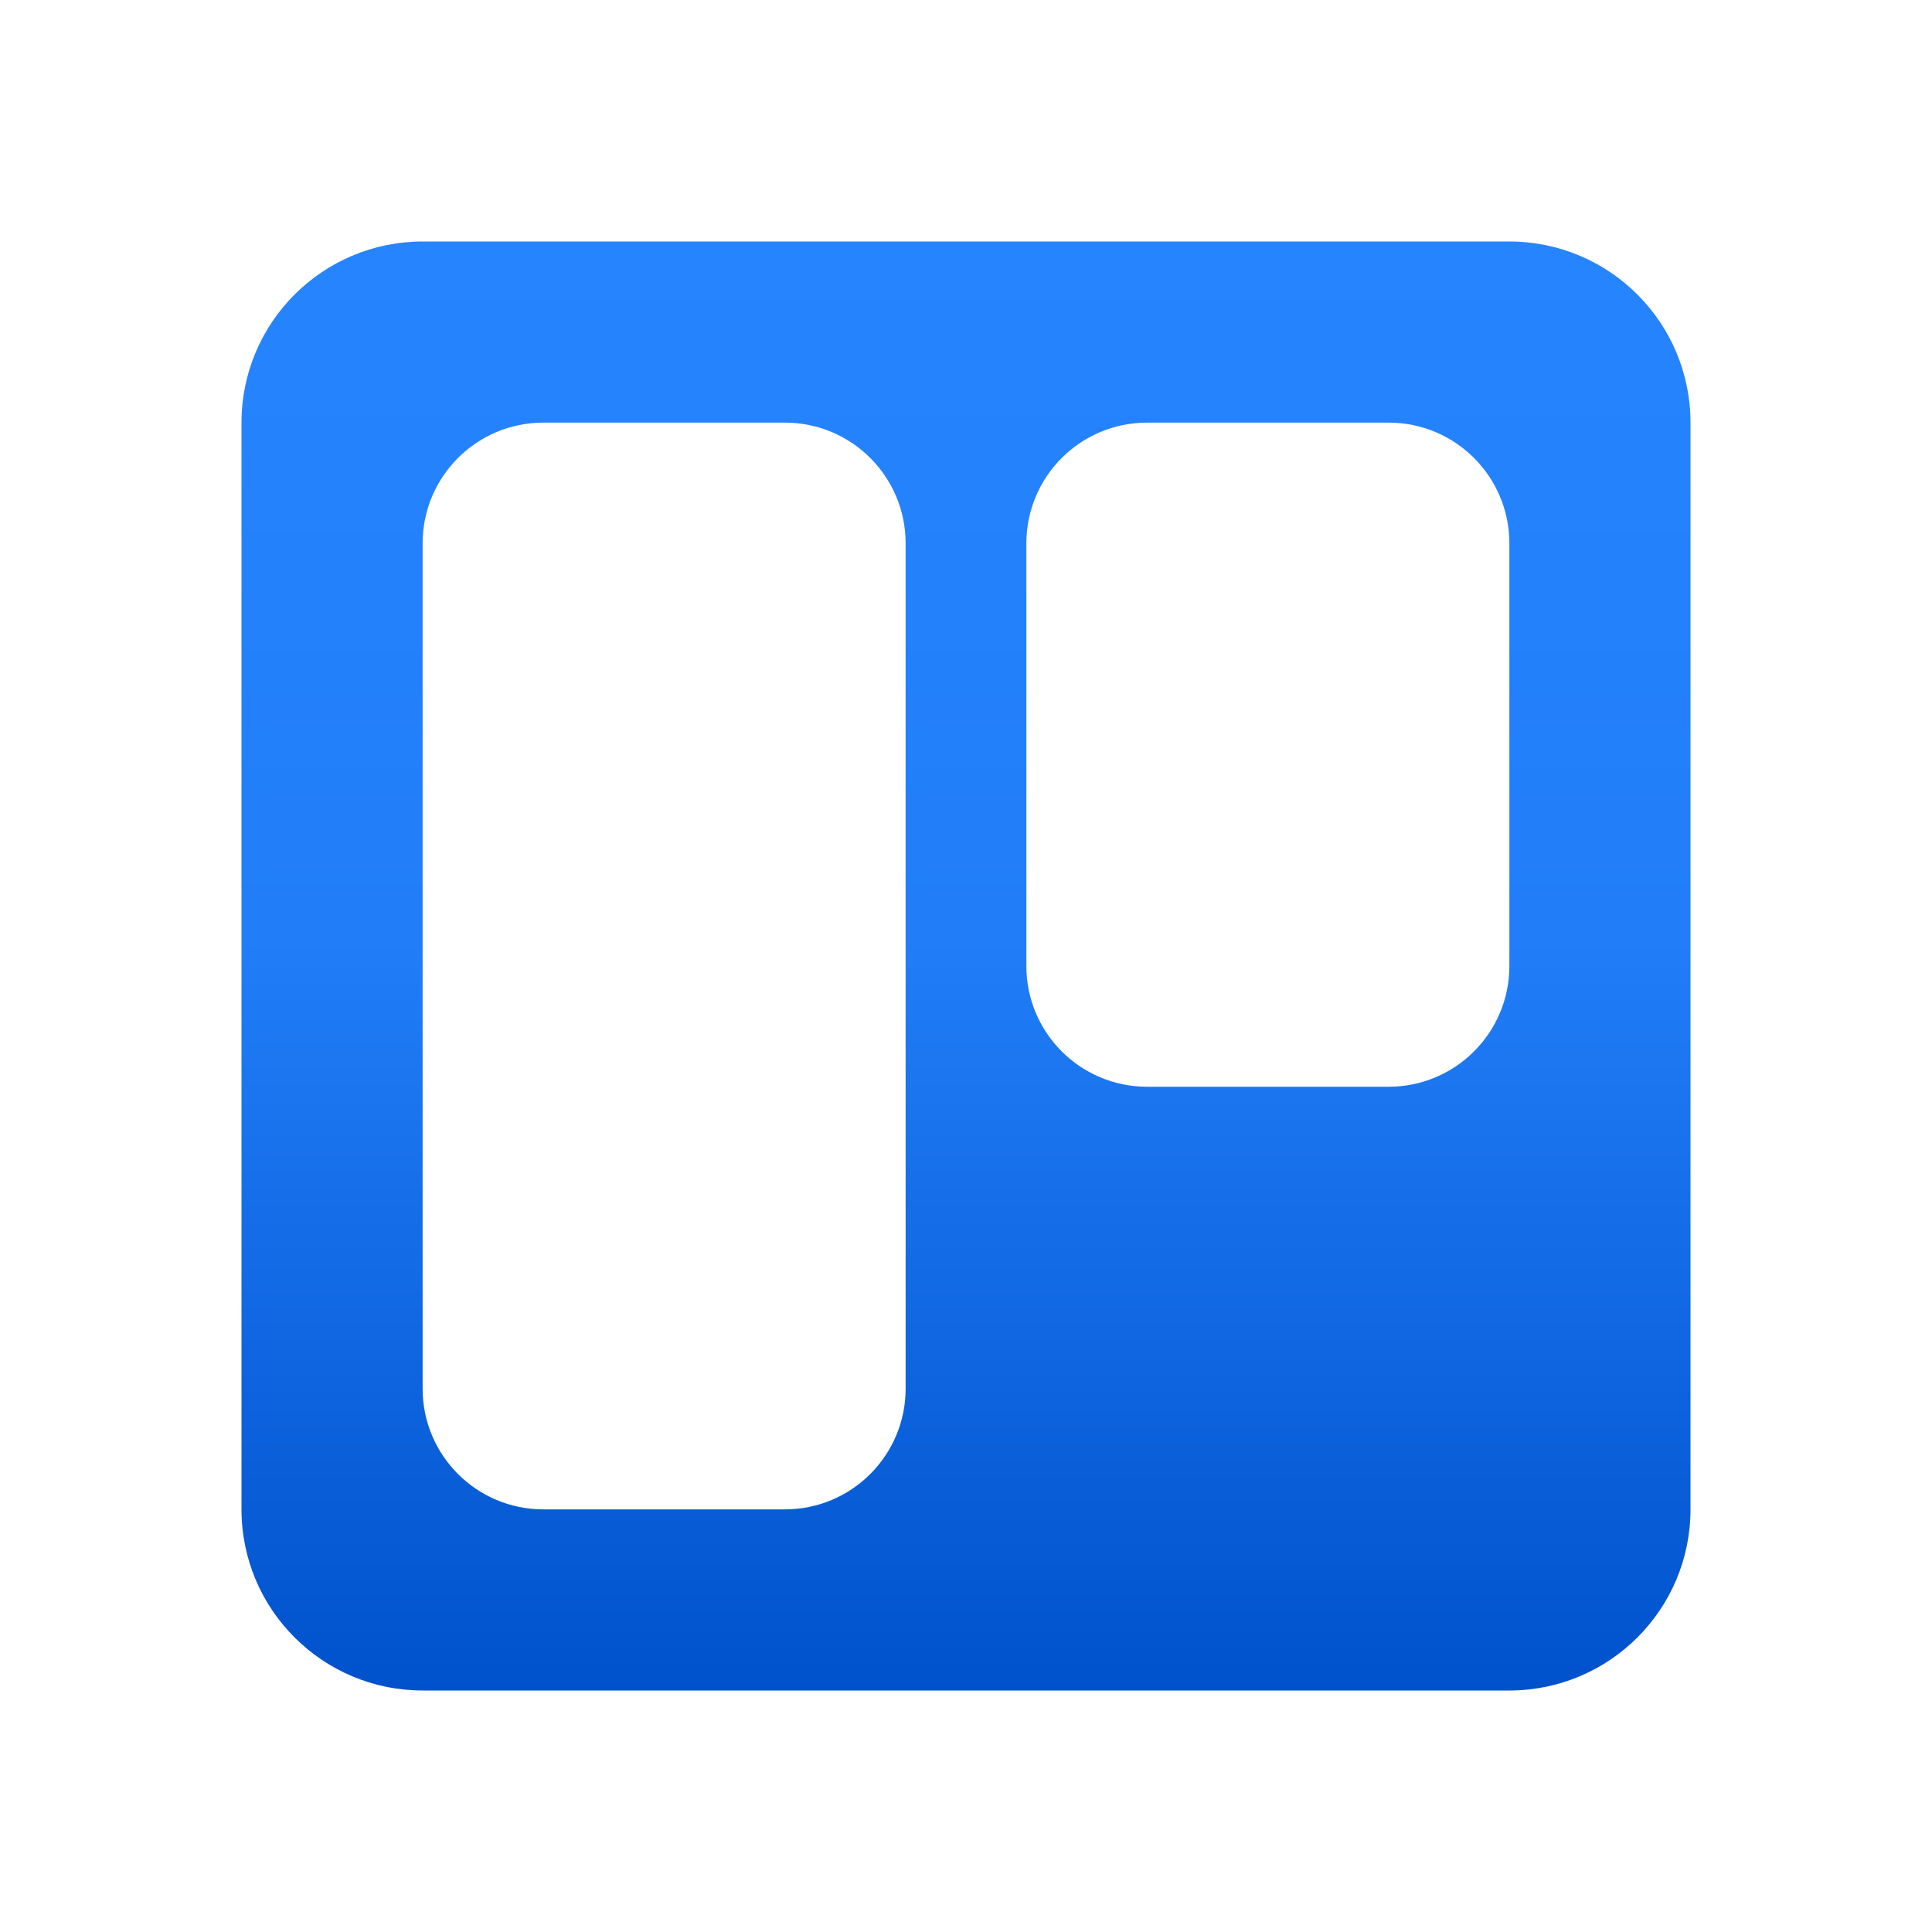
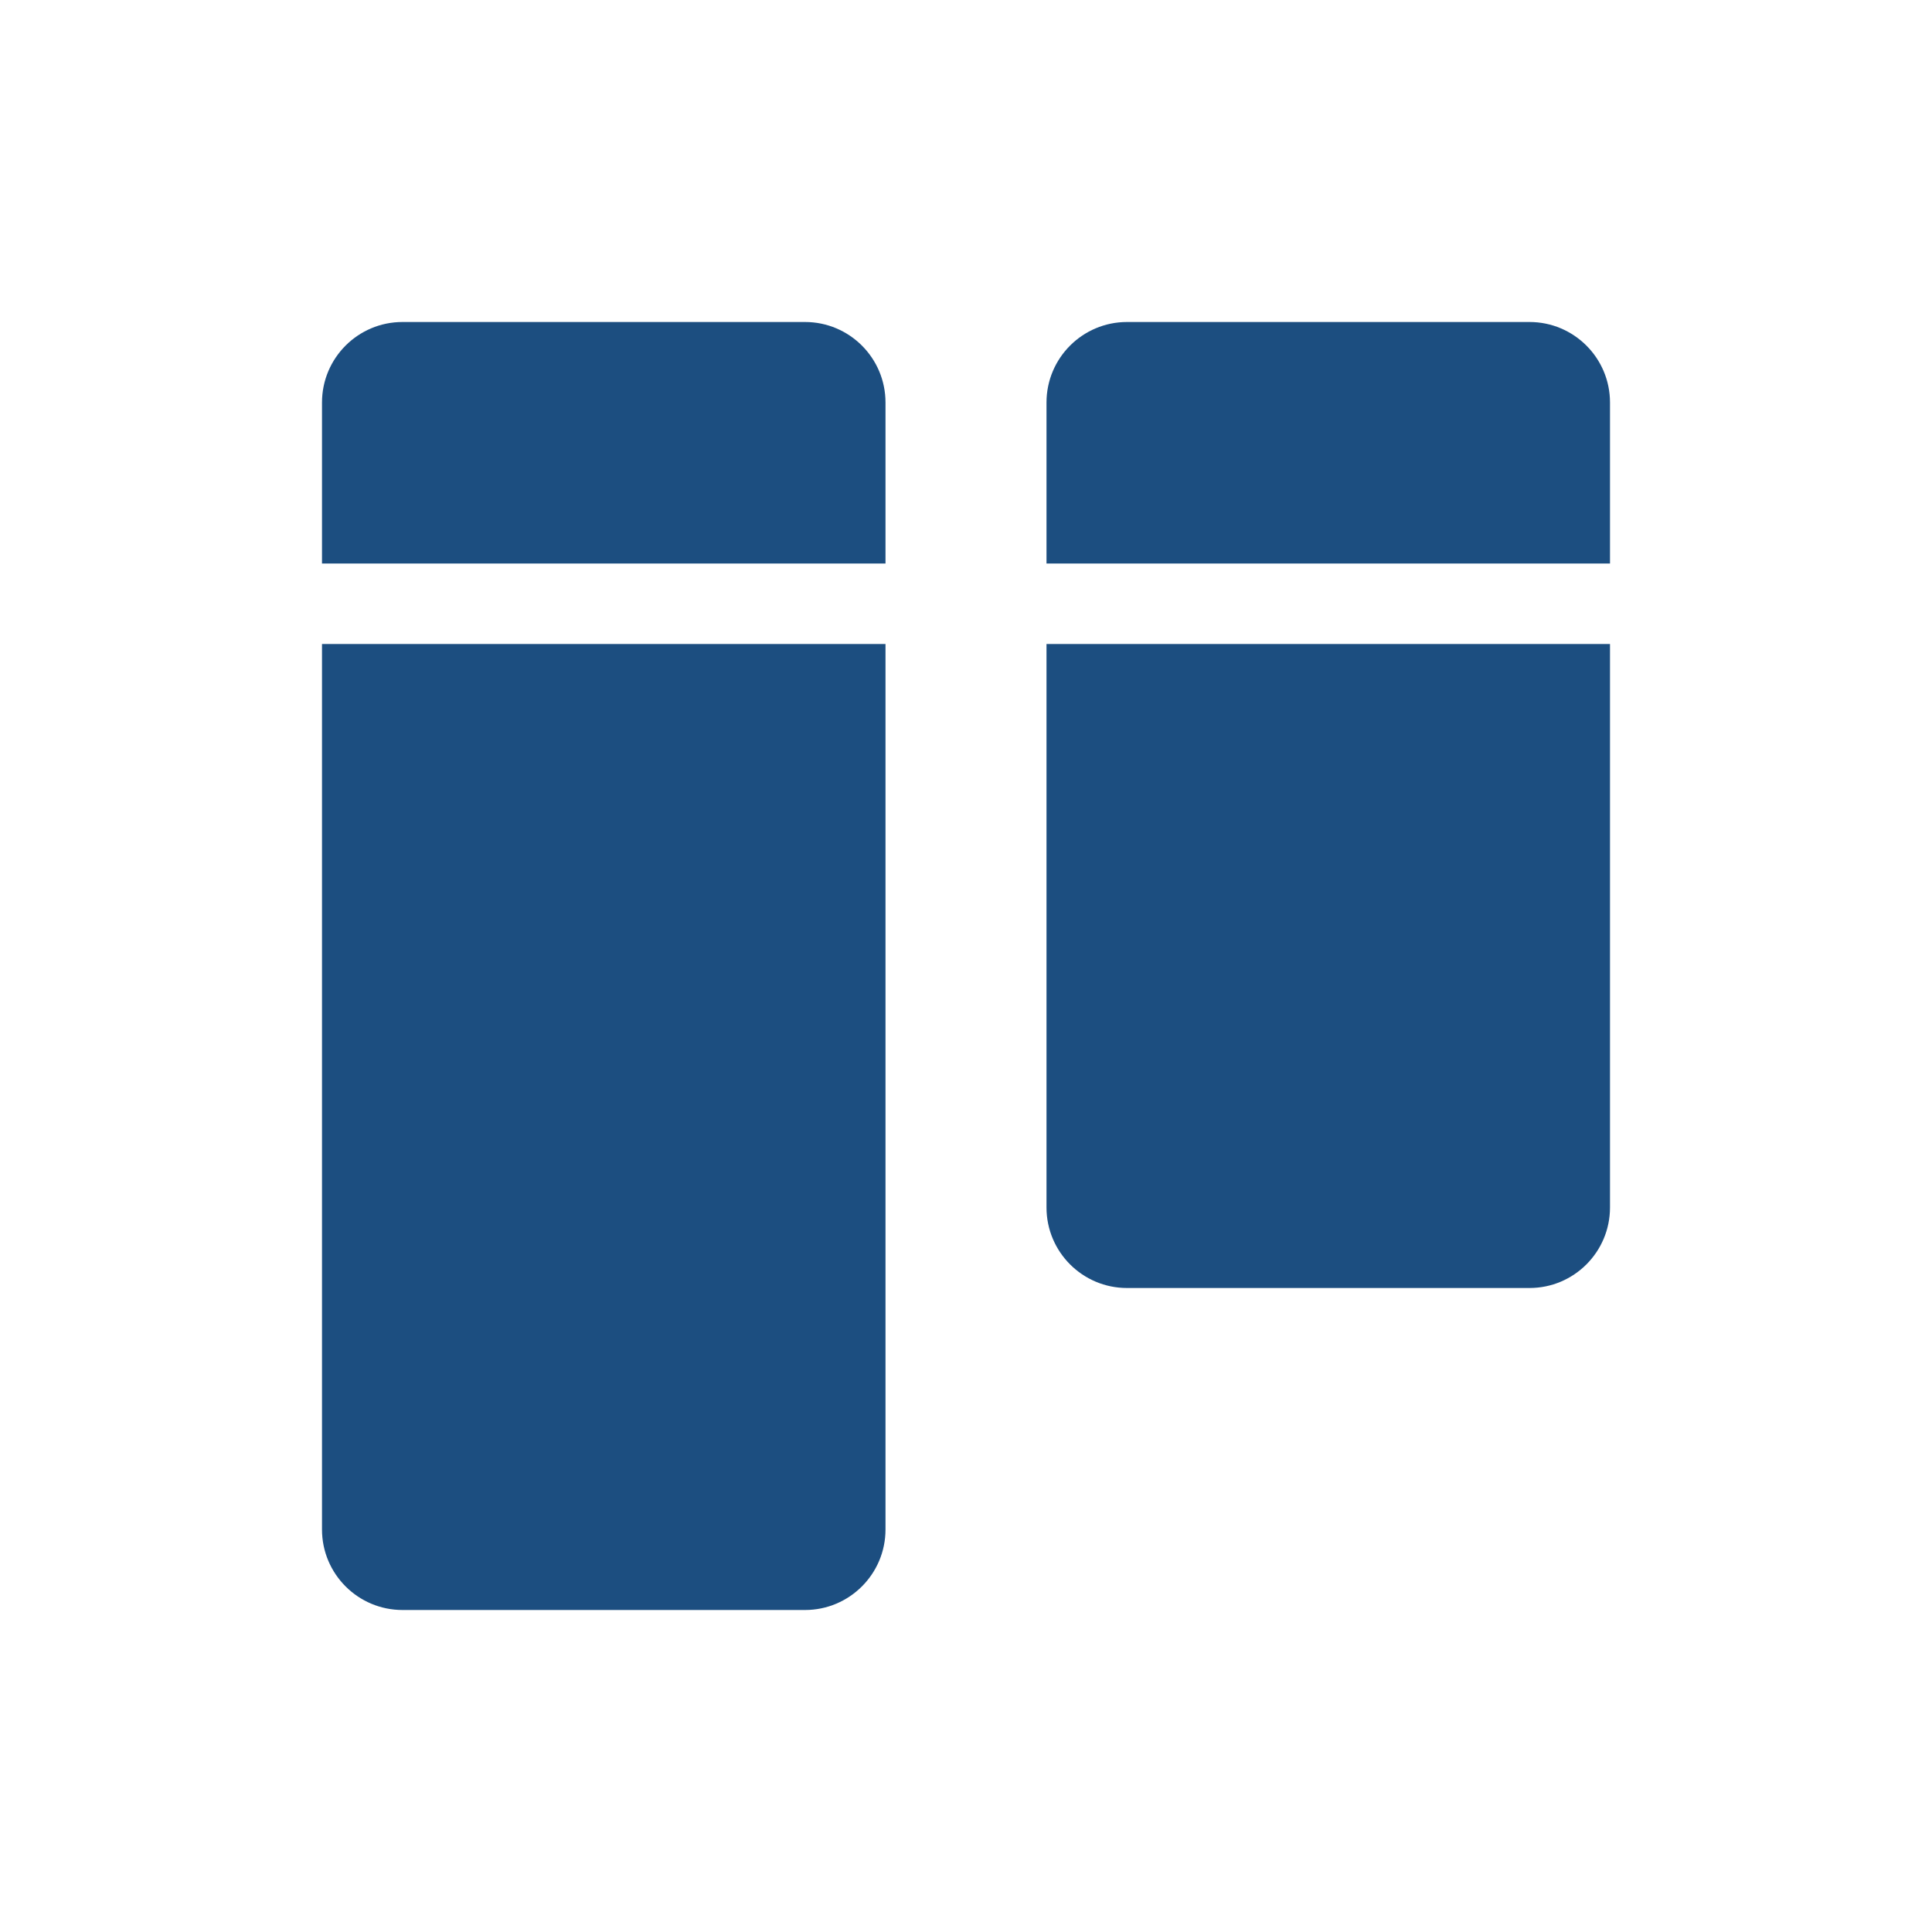
- <svg xmlns="http://www.w3.org/2000/svg" width="800px" height="800px" viewBox="0 0 32 32" fill="none">
-   <g id="SVGRepo_bgCarrier" stroke-width="0" />
-   <g id="SVGRepo_tracerCarrier" stroke-linecap="round" stroke-linejoin="round" />
-   <g id="SVGRepo_iconCarrier">
-     <path fill-rule="evenodd" clip-rule="evenodd" d="M25.013 4H7.002C5.344 4 4 5.343 4 7V25C4 26.657 5.344 28 7.002 28H25.013C26.665 27.992 28 26.651 28 25V7C28 5.349 26.665 4.008 25.013 4ZM9 7H13C14.105 7 15 7.895 15 9V23C15 24.105 14.105 25 13 25H9C7.895 25 7 24.105 7 23V9C7 7.895 7.895 7 9 7ZM23 7H19C17.895 7 17 7.895 17 9V16C17 17.105 17.895 18 19 18H23C24.105 18 25 17.105 25 16V9C25 7.895 24.105 7 23 7Z" fill="url(#paint0_linear_87_7663)" />
-     <defs>
-       <linearGradient id="paint0_linear_87_7663" x1="16.008" y1="28" x2="16.008" y2="4" gradientUnits="userSpaceOnUse">
-         <stop stop-color="#0052CC" />
-         <stop offset="0.517" stop-color="#217EF8" />
-         <stop offset="1" stop-color="#2684FF" />
-       </linearGradient>
-     </defs>
-   </g>
+ <svg xmlns="http://www.w3.org/2000/svg" fill="#1C4E80" width="24" height="24" viewBox="0 0 24 24">
+   <path fill-rule="evenodd" d="M5,4 L10,4 C10.552,4 11,4.448 11,5 L11,7 L4,7 L4,5 C4,4.448 4.448,4 5,4 Z M14,4 L19,4 C19.552,4 20,4.448 20,5 L20,7 L13,7 L13,5 C13,4.448 13.448,4 14,4 Z M4,8 L11,8 L11,19 C11,19.552 10.552,20 10,20 L5,20 C4.448,20 4,19.552 4,19 L4,8 Z M13,8 L20,8 L20,15 C20,15.552 19.552,16 19,16 L14,16 C13.448,16 13,15.552 13,15 L13,8 Z" />
</svg>
